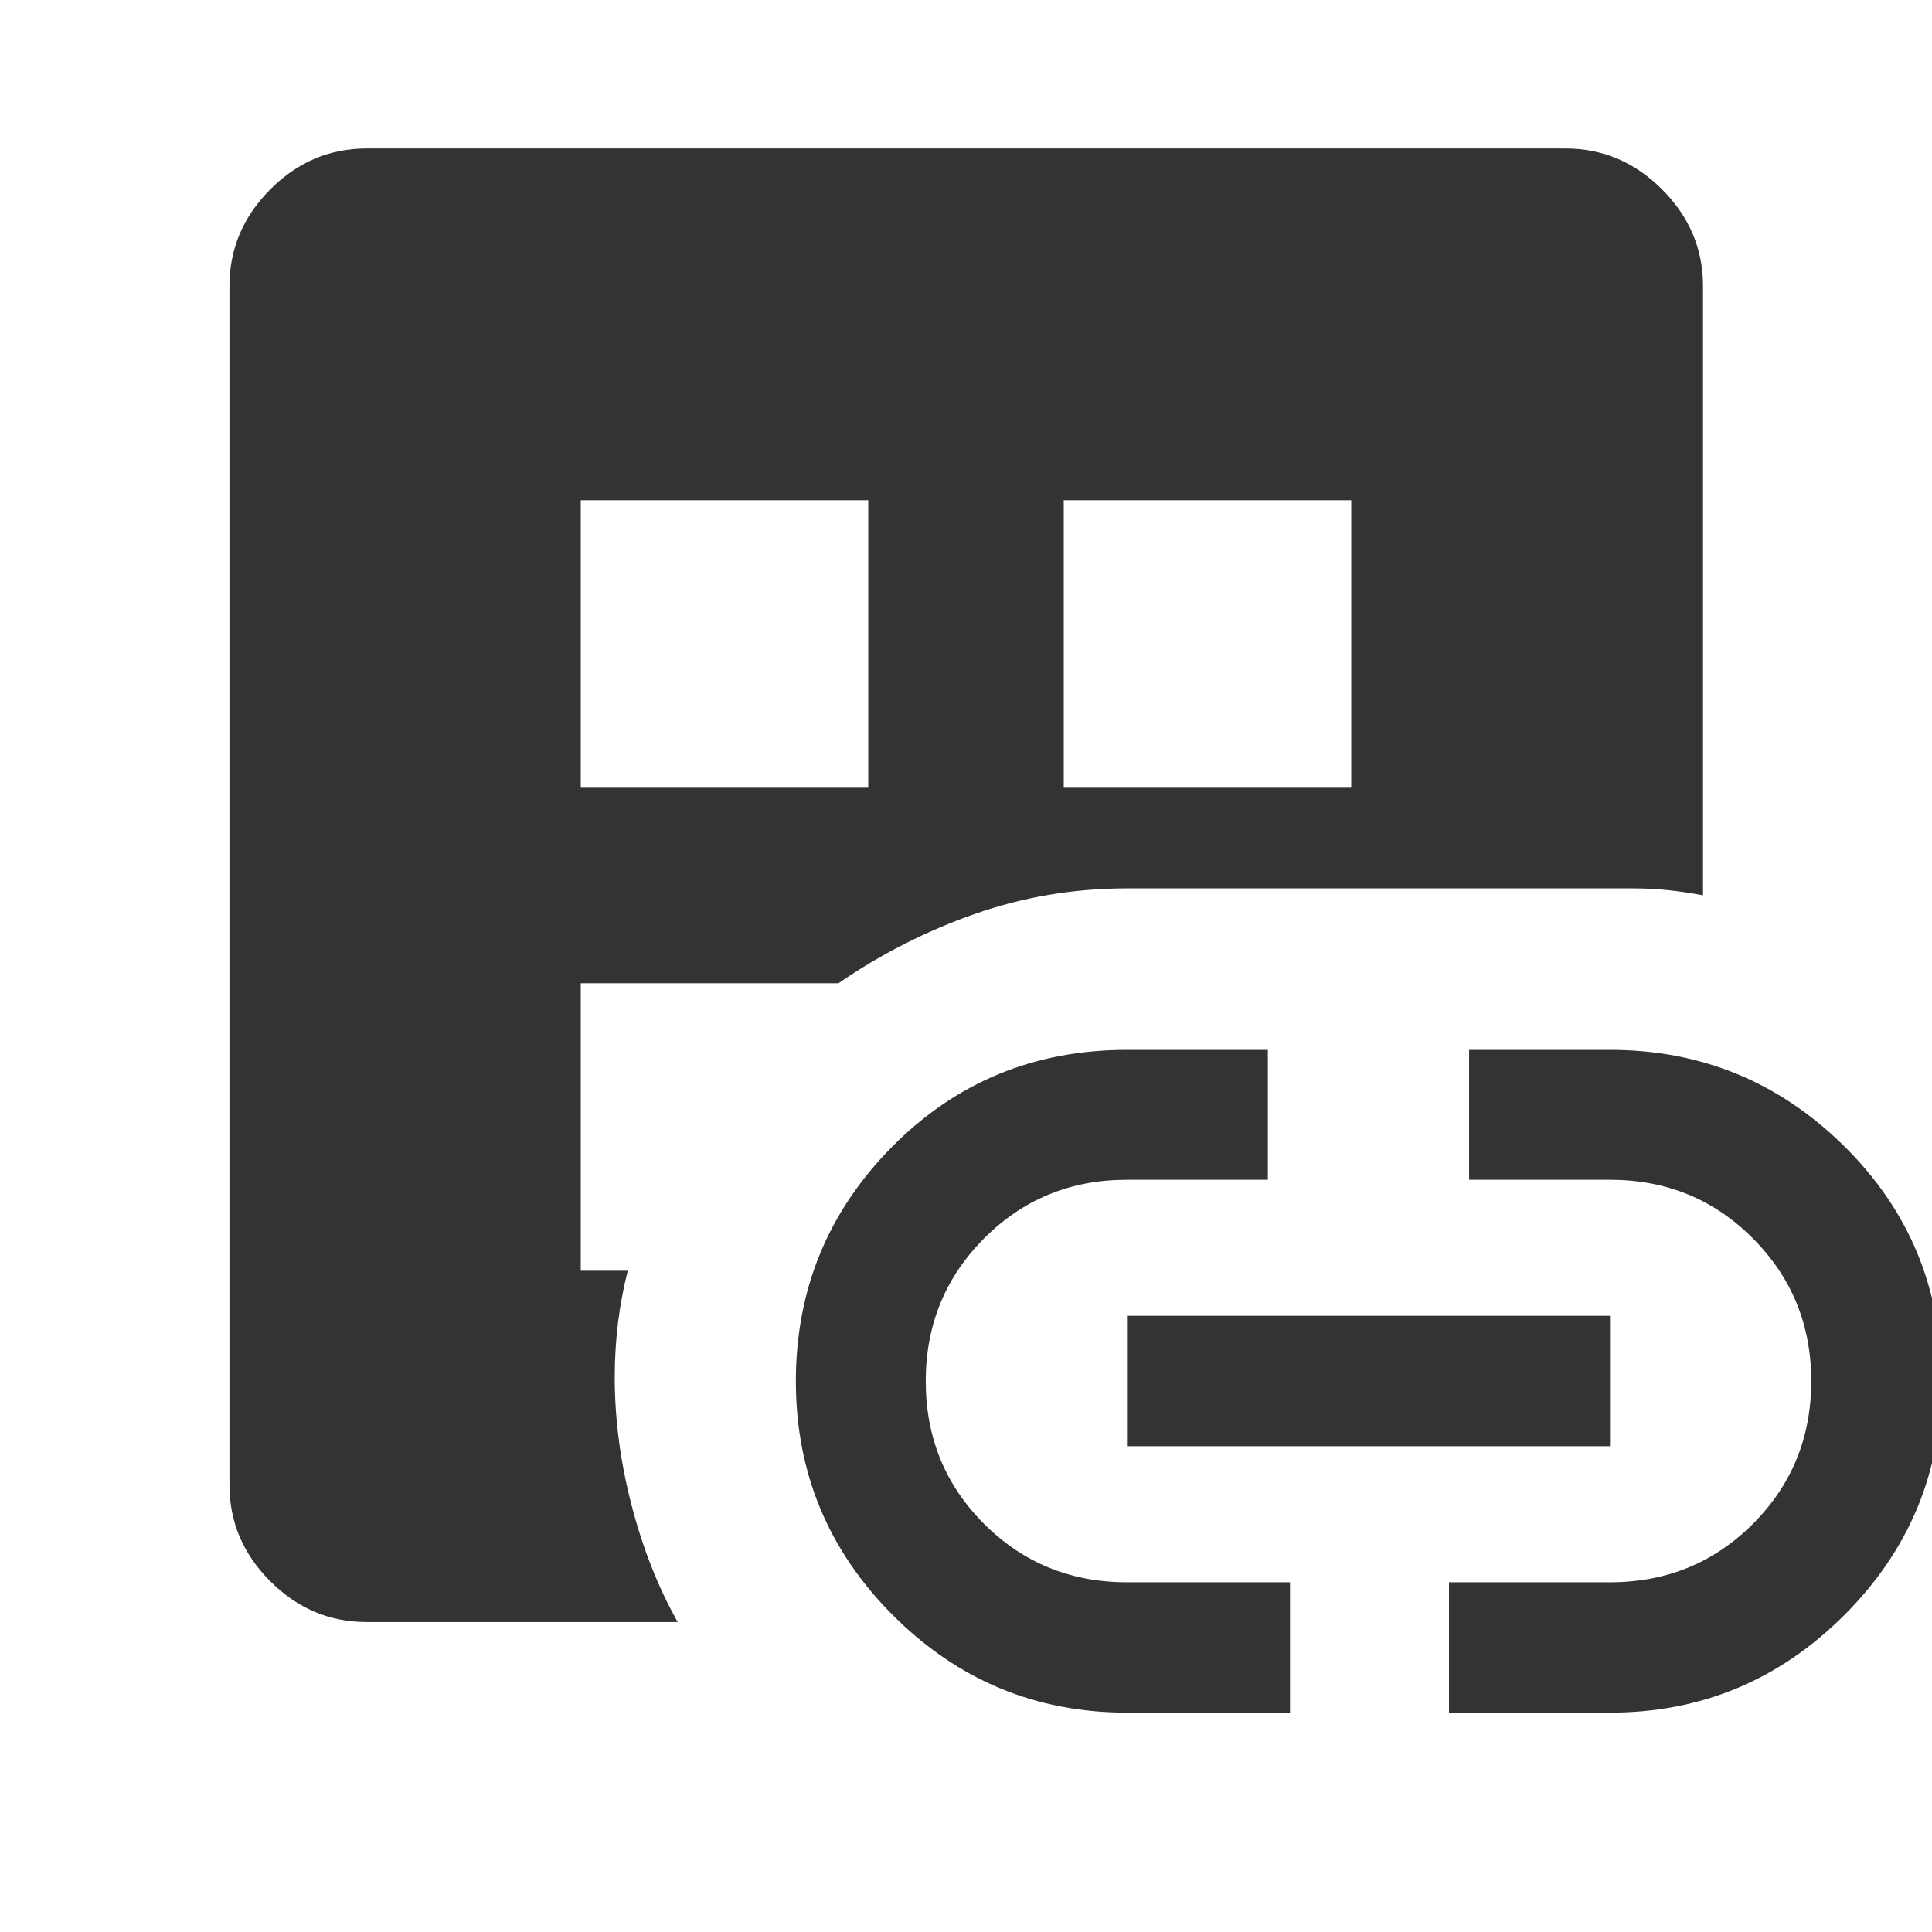
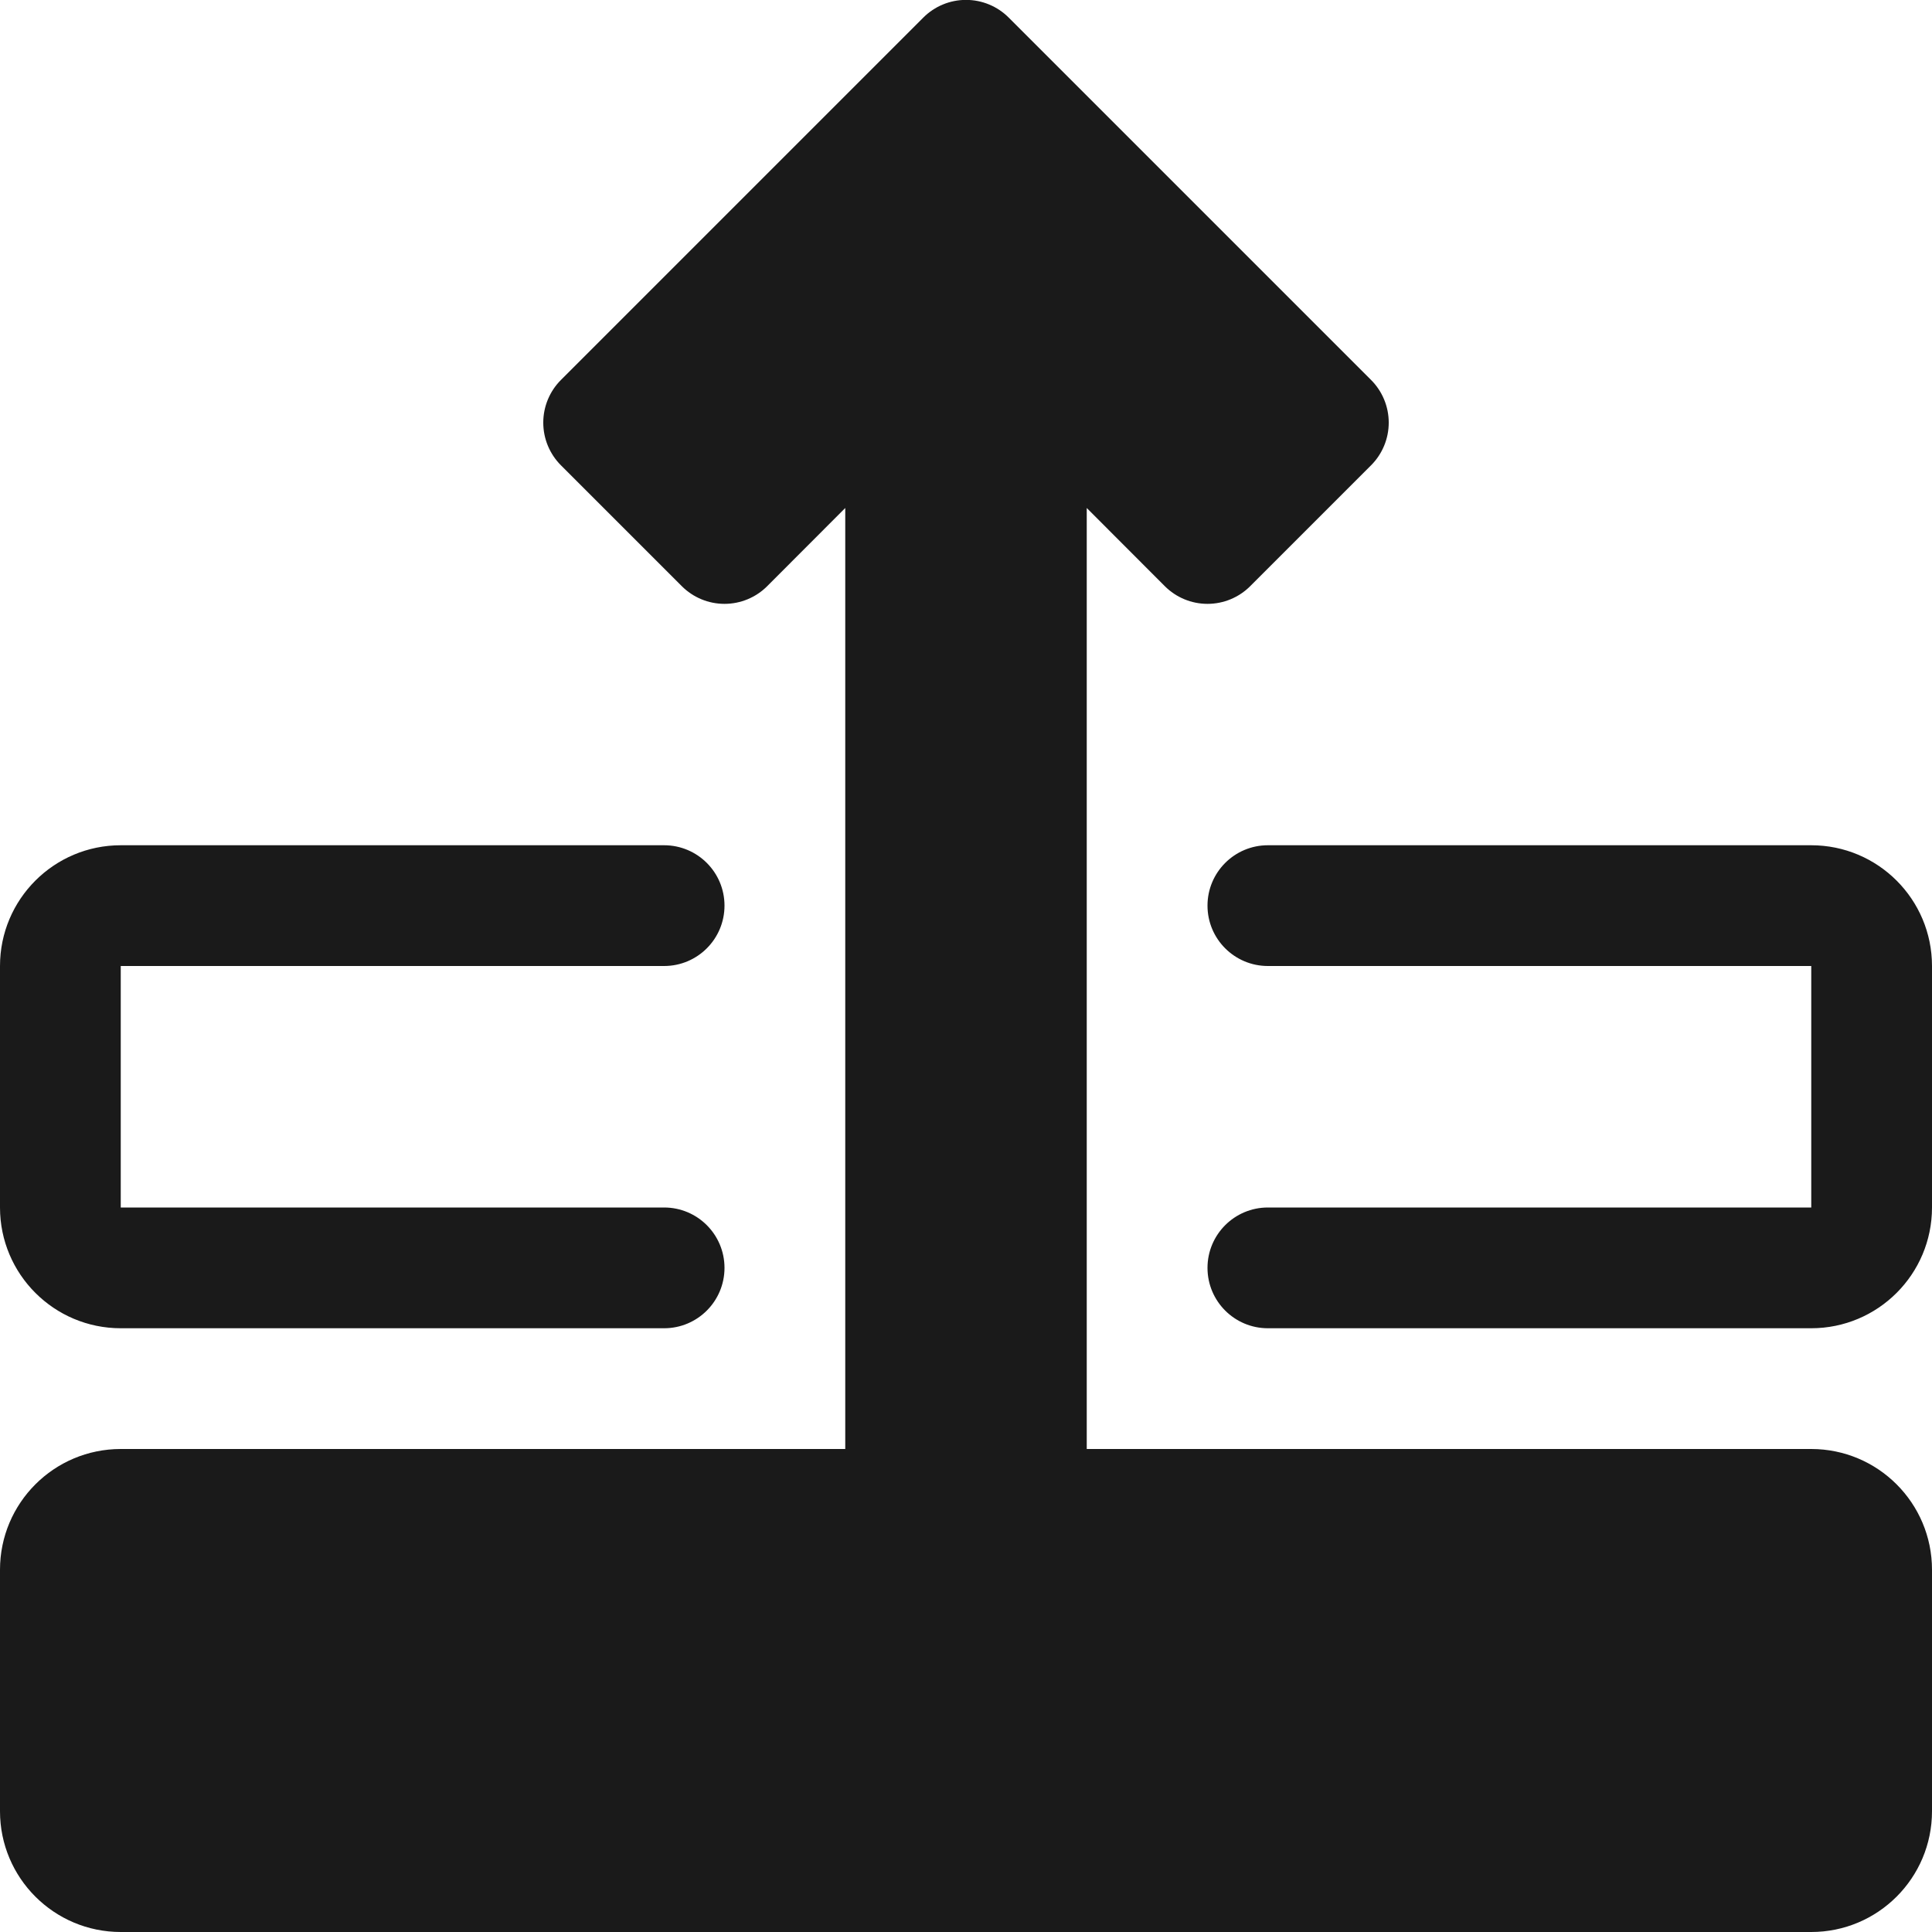
- <svg xmlns="http://www.w3.org/2000/svg" height="48px" viewBox="0 -960 960 960" width="48px" fill="#1f1f1f" version="1.1" id="svg1">
-   <defs id="defs1" />
-   <path d="M182.15-154.02q-27.6 0-47.86-20.27-20.27-20.26-20.27-47.86v-595.7q0-27.7 20.27-48.03 20.26-20.34 47.86-20.34h595.7q27.7 0 48.03 20.34 20.34 20.33 20.34 48.03v302.72q-9.44-1.72-17.56-2.58-8.12-.86-17.66-.86H560q-39.37 0-75.54 12.68-36.16 12.67-67.83 34.46H288.57v142.86h23.36q-3.23 12.72-4.85 25.9-1.62 13.19-1.62 26.97 0 31.43 8.38 63.67 8.38 32.25 22.9 58.01H182.15Zm106.42-414.55h142.86v-142.86H288.57v142.86ZM560-109q-67.91 0-116.23-48.32-48.31-48.31-48.31-116.36t47.68-116.35q47.68-48.3 116.86-48.3h70v64.55h-70q-42 0-71 29.12t-29 71q0 41.88 29 70.88 29 29 71 29h81V-109h-81Zm-31.43-459.57h142.86v-142.86H528.57v142.86ZM560-241.39v-64.78h240v64.78H560ZM720-109v-64.78h80q42 0 71-29t29-71q0-41.76-29-70.88-29-29.12-71-29.12h-70v-64.55h70q67.91 0 116.35 47.84 48.43 47.83 48.43 116.75 0 68-48.46 116.37Q867.85-109 800-109h-80Z" id="path1" style="fill:#333333" />
+ <svg xmlns="http://www.w3.org/2000/svg" width="800px" height="800px" viewBox="0 0 16 16" fill="#000000" class="bi bi-layer-forward" version="1.1" id="svg2">
+   <defs id="defs2" />
+   <path d="M8.354.146a.5.5 0 0 0-.708 0l-3 3a.5.5 0 0 0 0 .708l1 1a.5.5 0 0 0 .708 0L7 4.207V12H1a1 1 0 0 0-1 1v2a1 1 0 0 0 1 1h14a1 1 0 0 0 1-1v-2a1 1 0 0 0-1-1H9V4.207l.646.647a.5.5 0 0 0 .708 0l1-1a.5.5 0 0 0 0-.708l-3-3z" id="path1" style="fill:#1a1a1a" />
+   <path d="M1 7a1 1 0 0 0-1 1v2a1 1 0 0 0 1 1h4.5a.5.5 0 0 0 0-1H1V8h4.5a.5.5 0 0 0 0-1H1zm9.5 0a.5.5 0 0 0 0 1H15v2h-4.5a.5.5 0 0 0 0 1H15a1 1 0 0 0 1-1V8a1 1 0 0 0-1-1h-4.5z" id="path2" style="fill:#1a1a1a" />
</svg>
